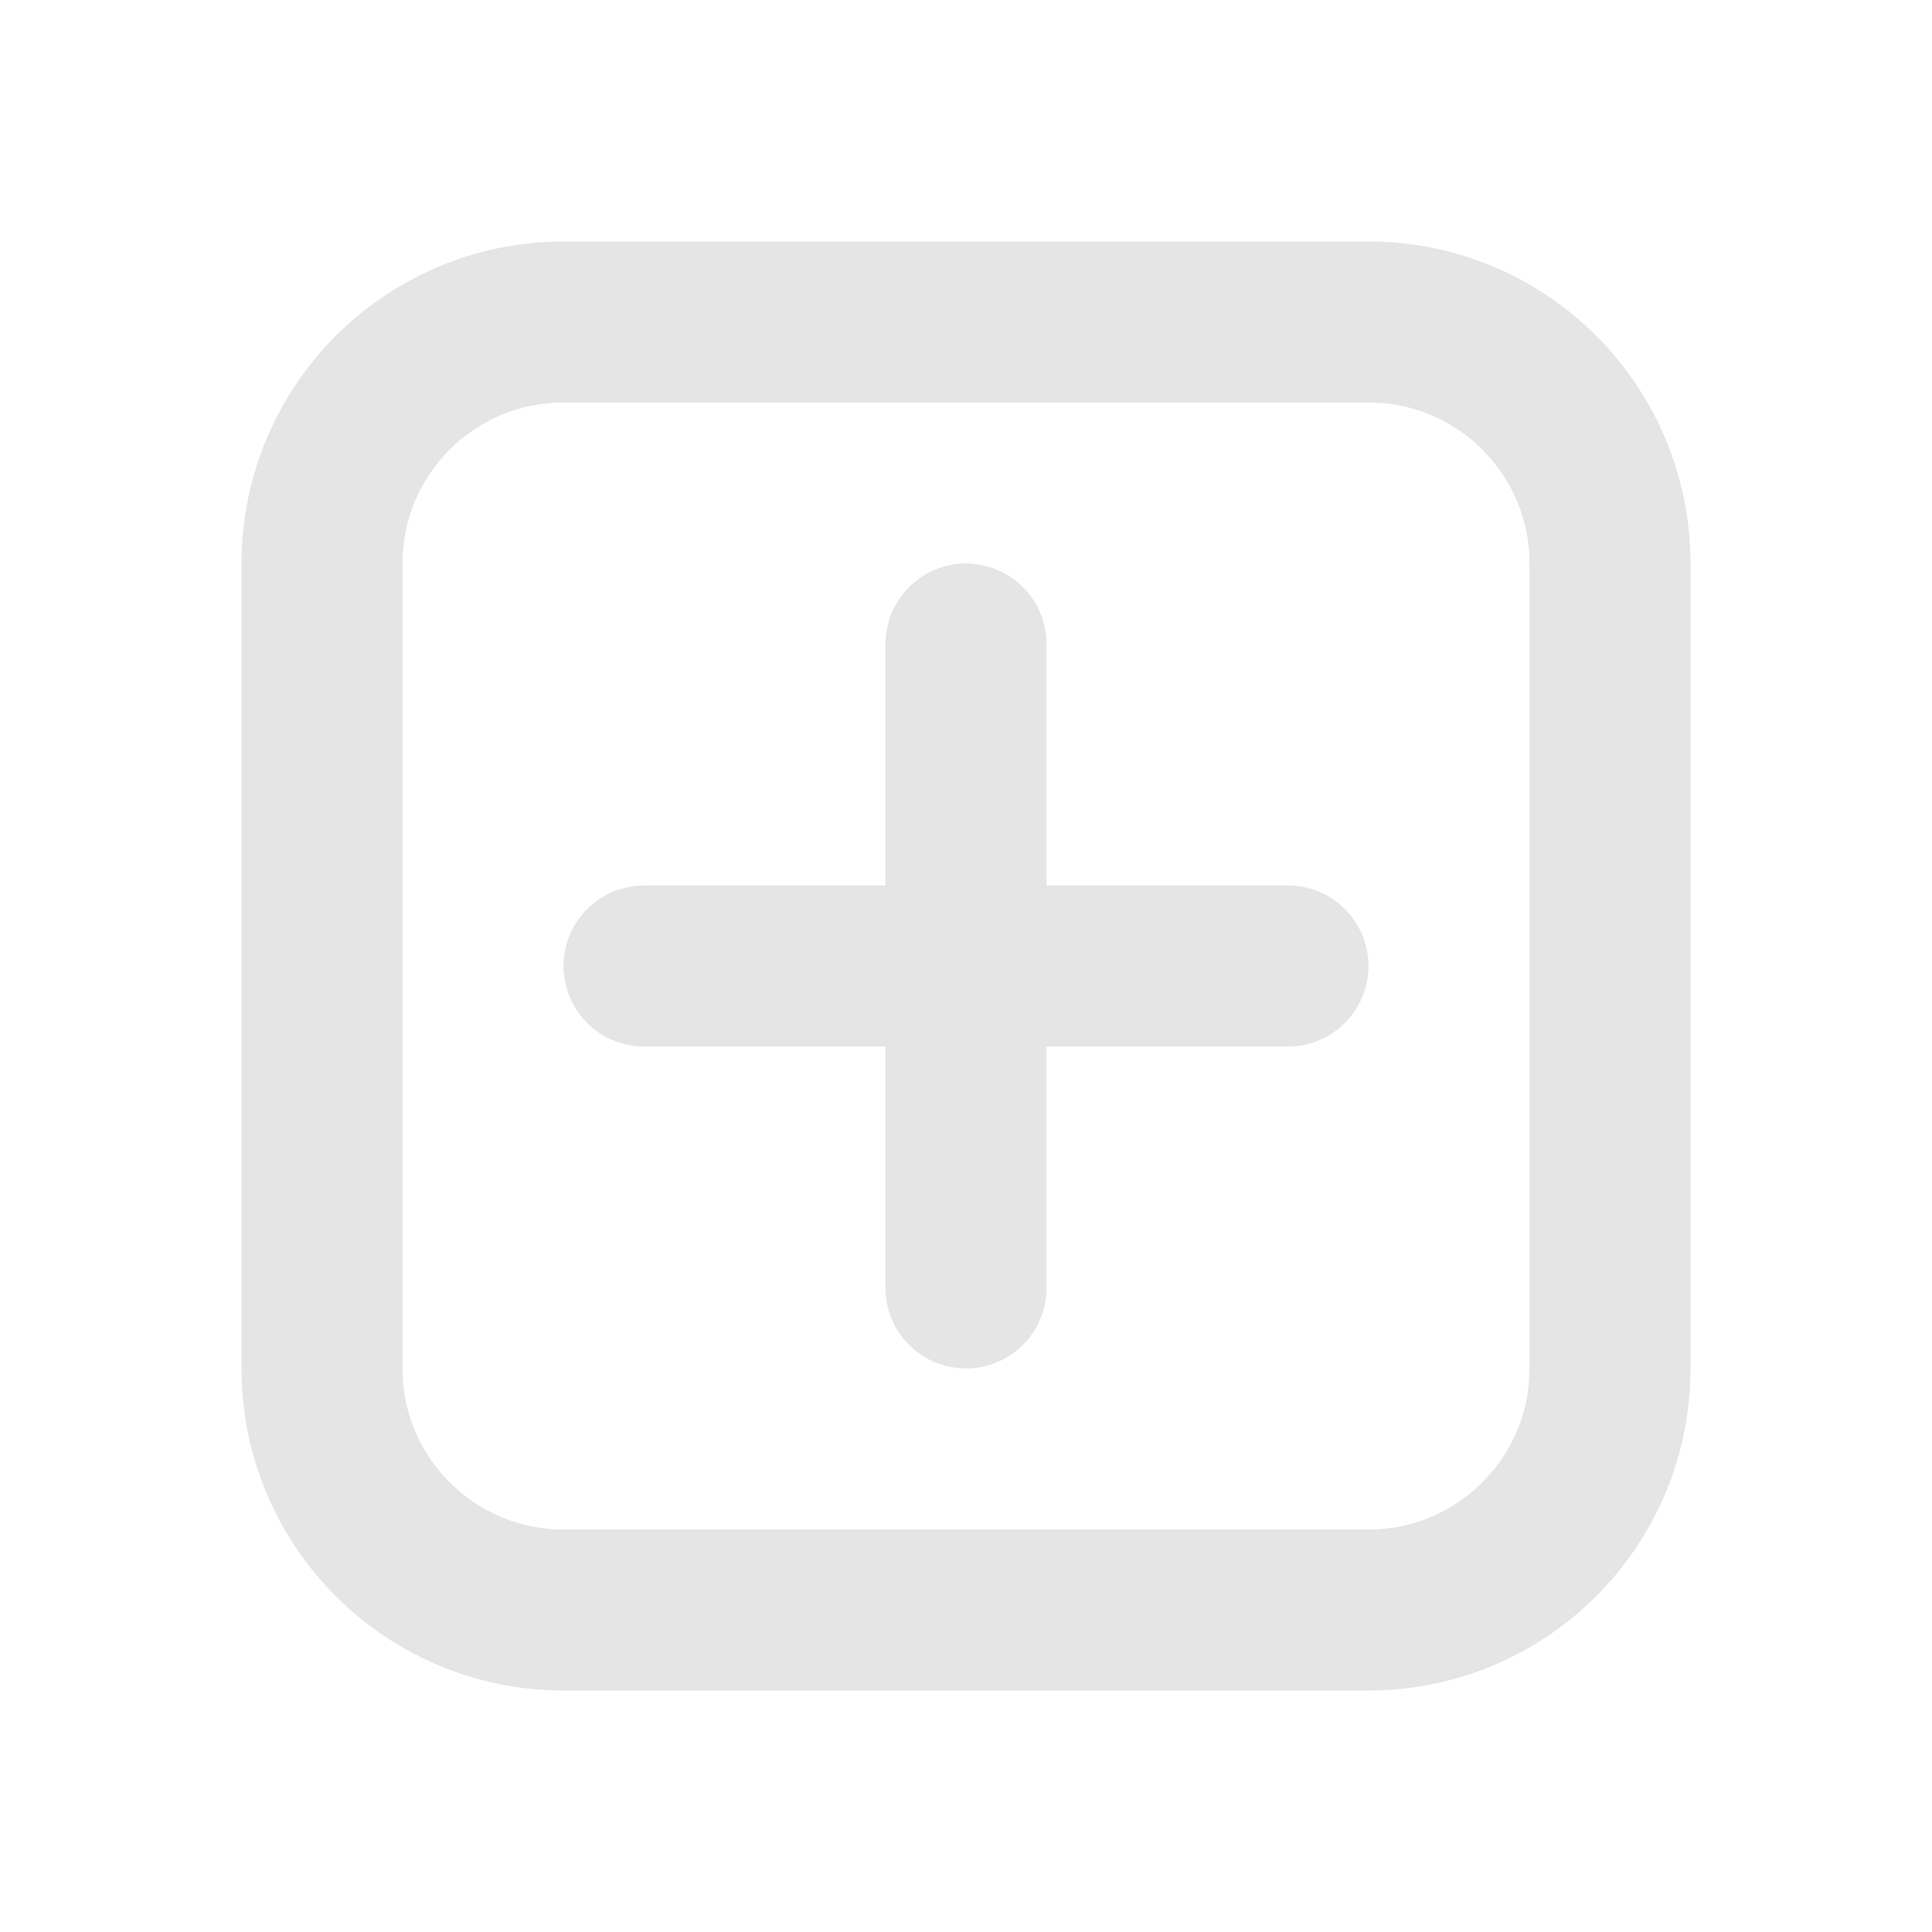
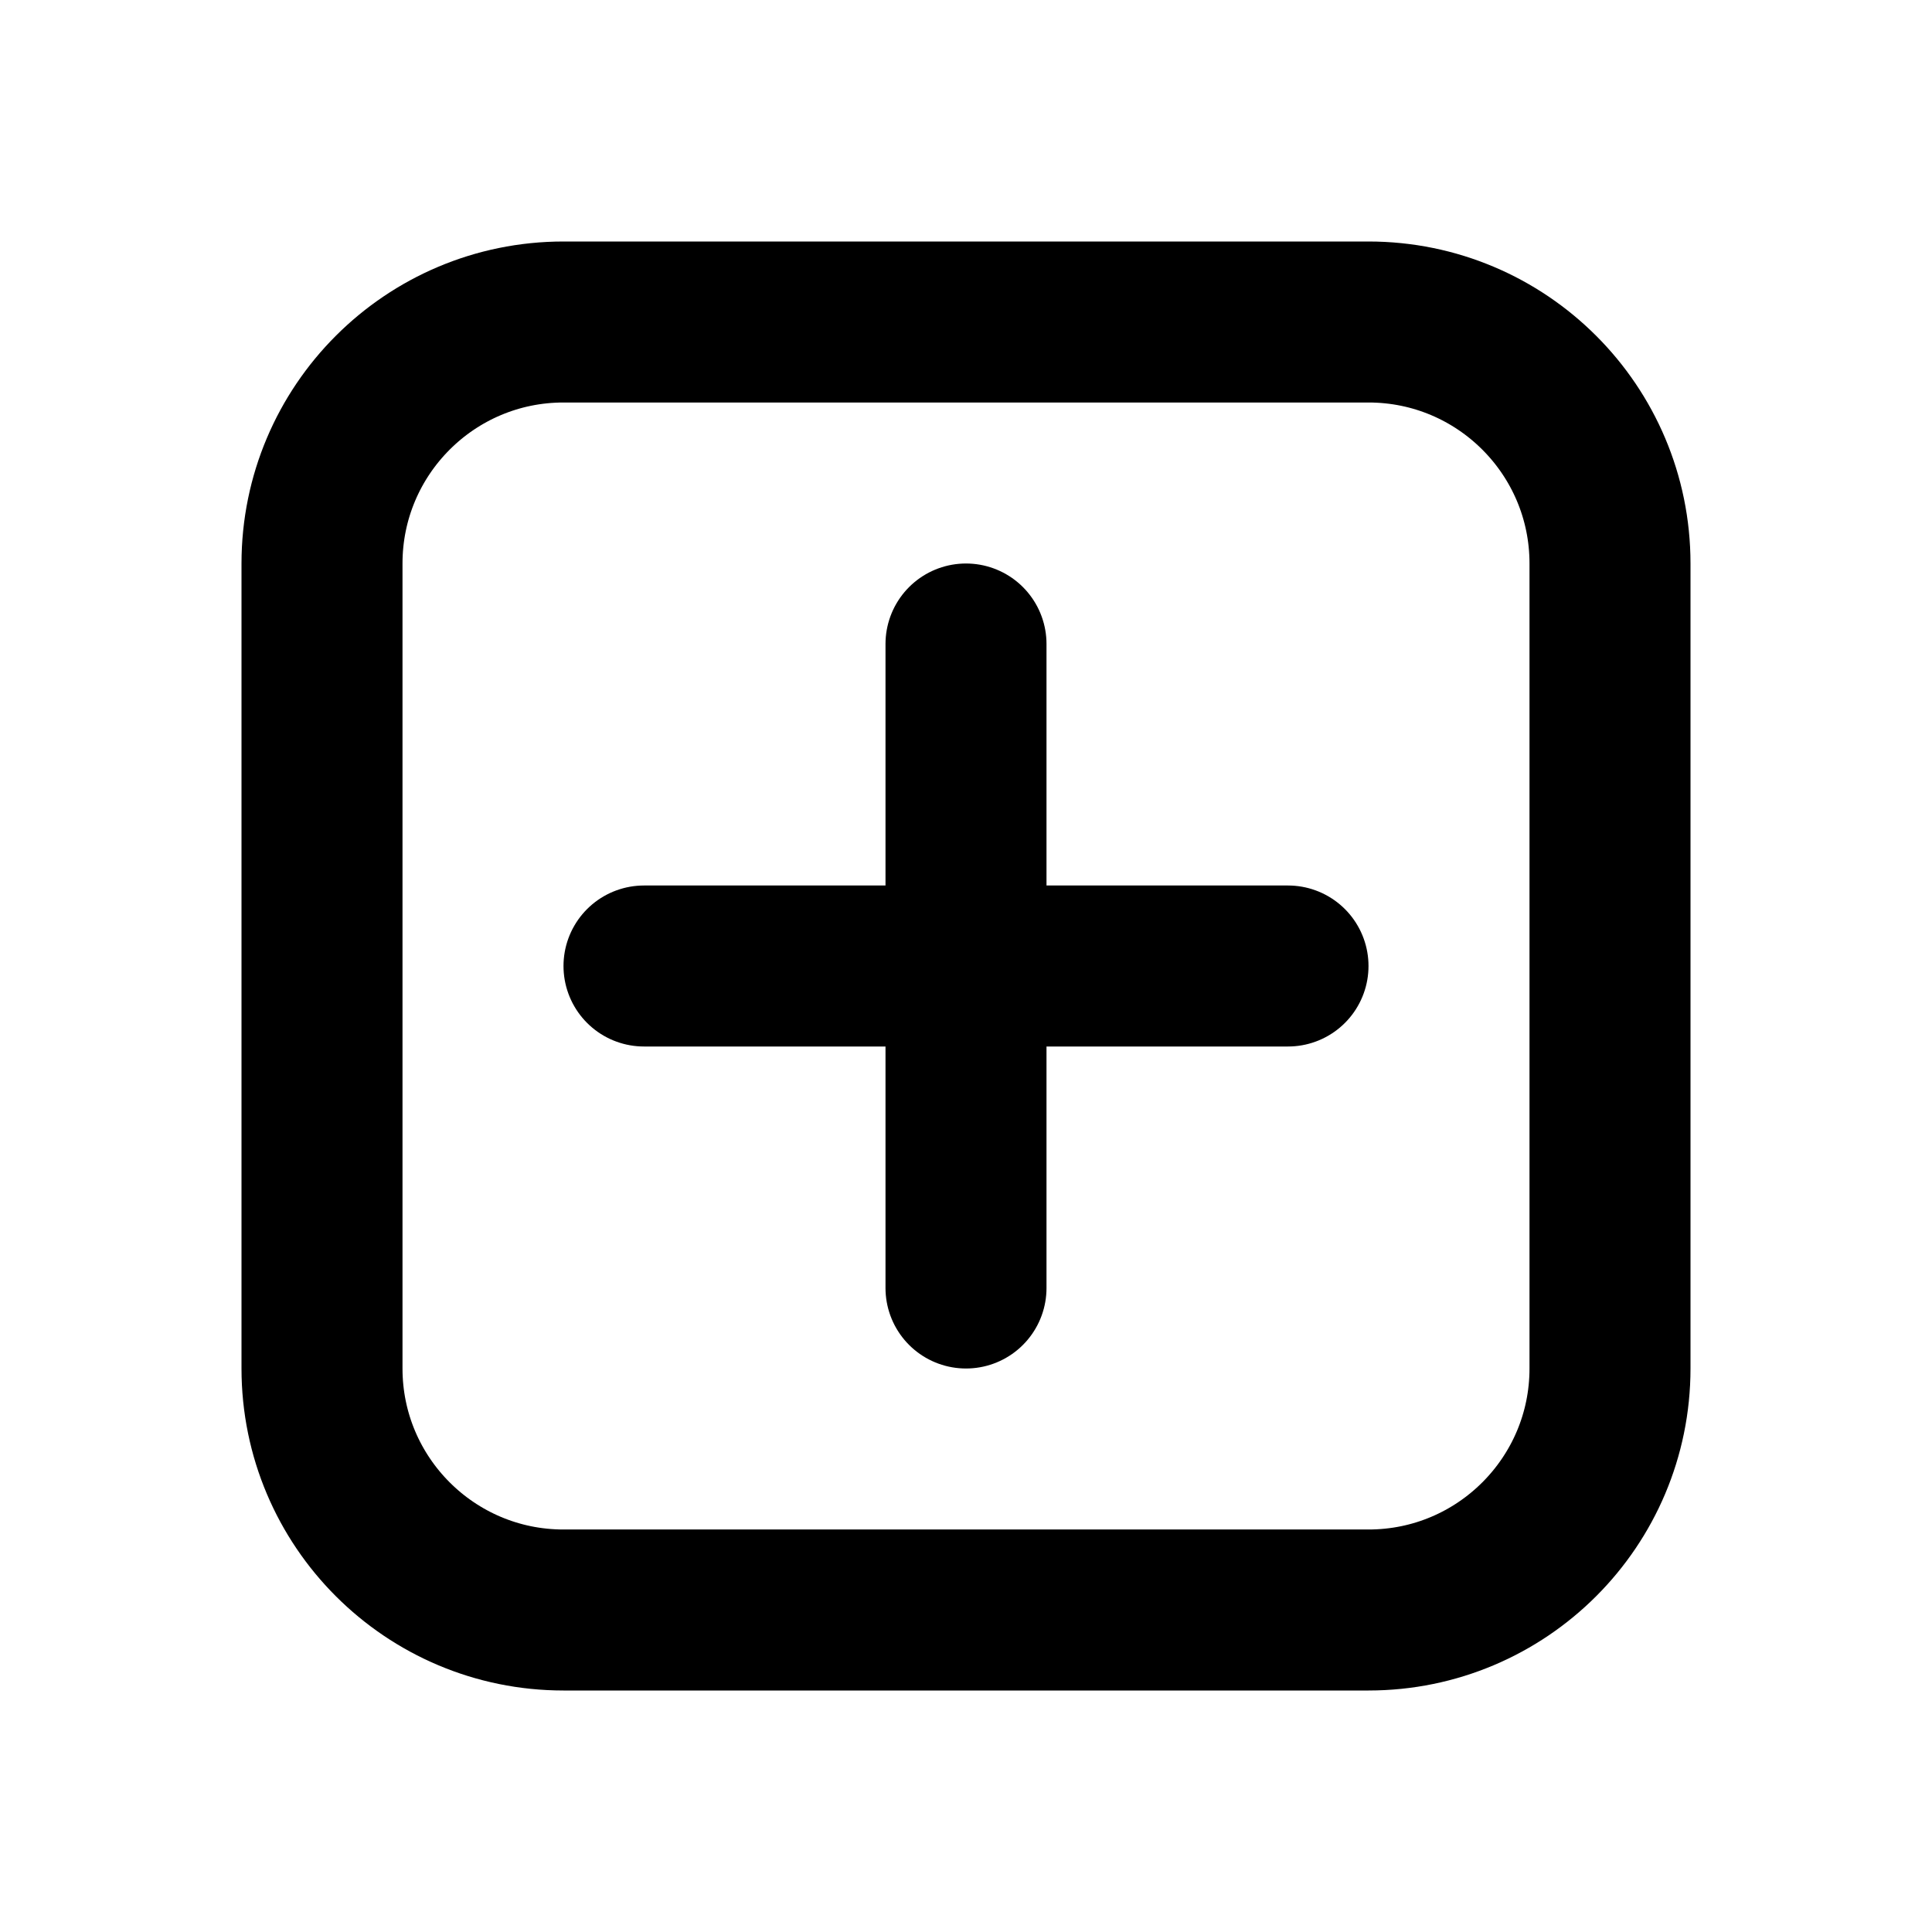
- <svg xmlns="http://www.w3.org/2000/svg" fill="none" stroke="#E5E5E5" stroke-linecap="round" stroke-linejoin="round" stroke-width="2" viewBox="0 0 24 24">
+ <svg xmlns="http://www.w3.org/2000/svg" fill="none" stroke="currentColor" stroke-linecap="round" stroke-linejoin="round" stroke-width="2" viewBox="0 0 24 24">
  <path d="M4 7a3 3 0 0 1 3-3h10a3 3 0 0 1 3 3v10a3 3 0 0 1-3 3H7a3 3 0 0 1-3-3V7zM8 12h8m-4 4V8" />
</svg>
